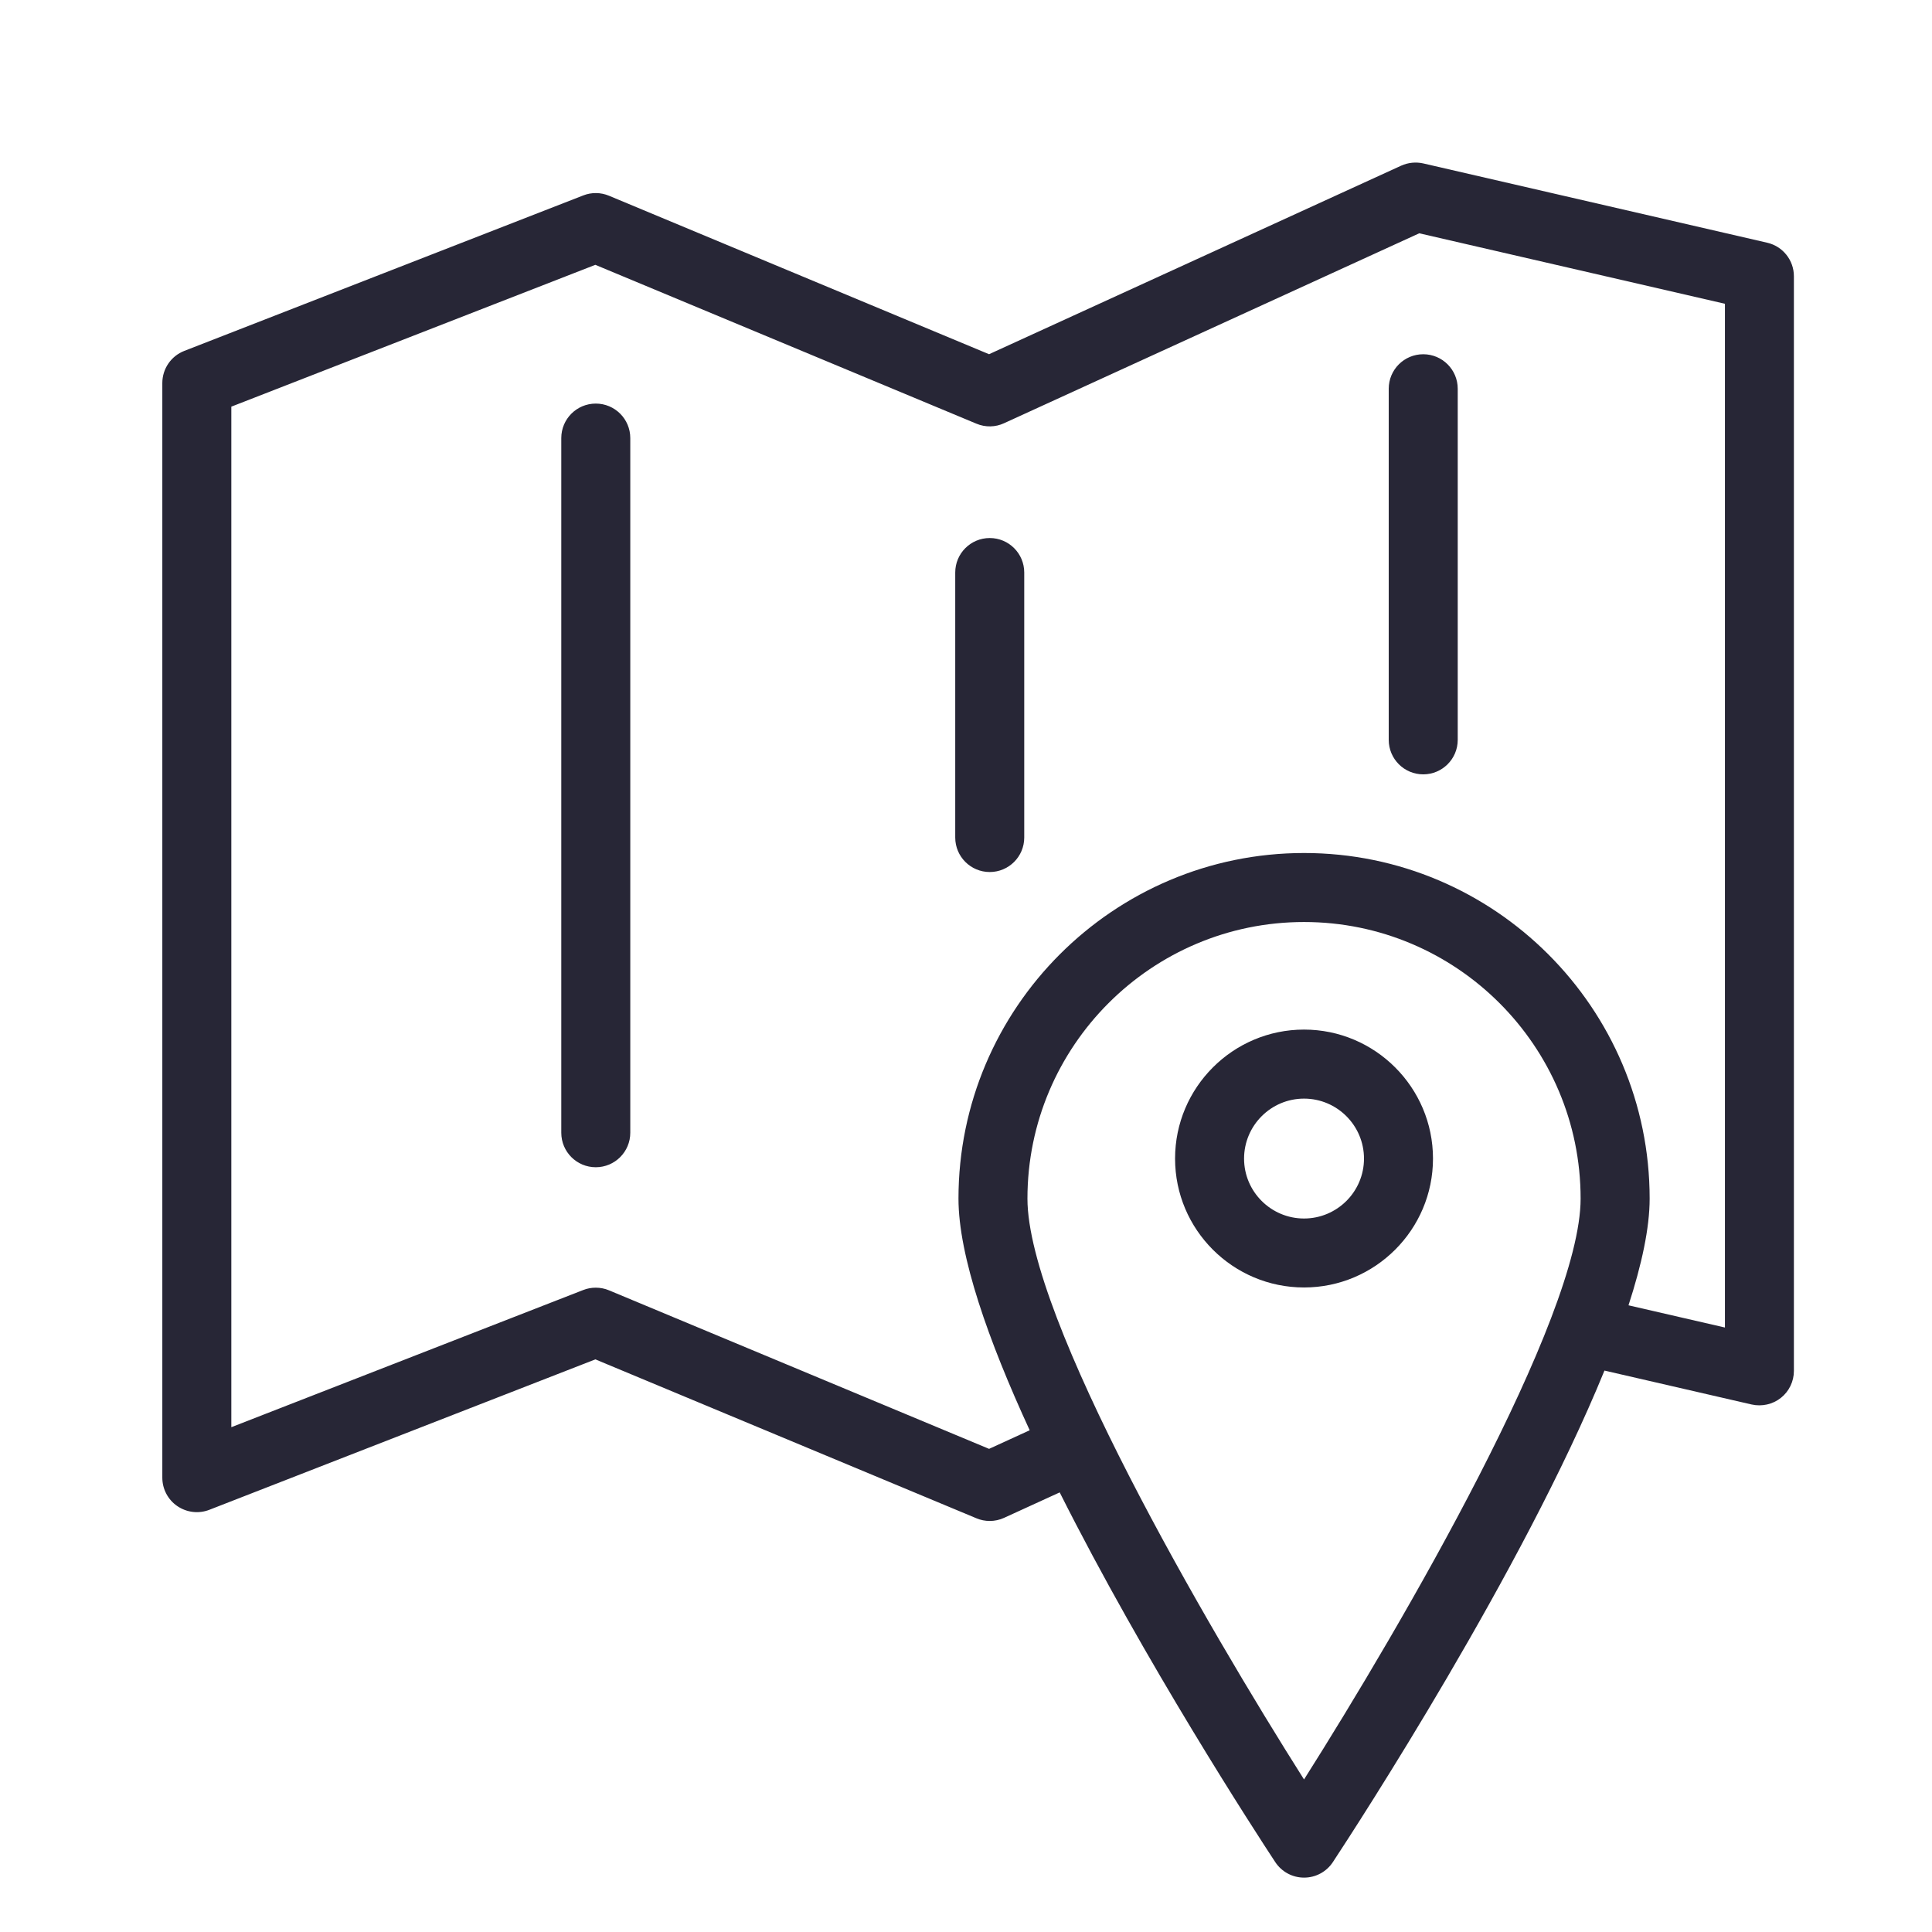
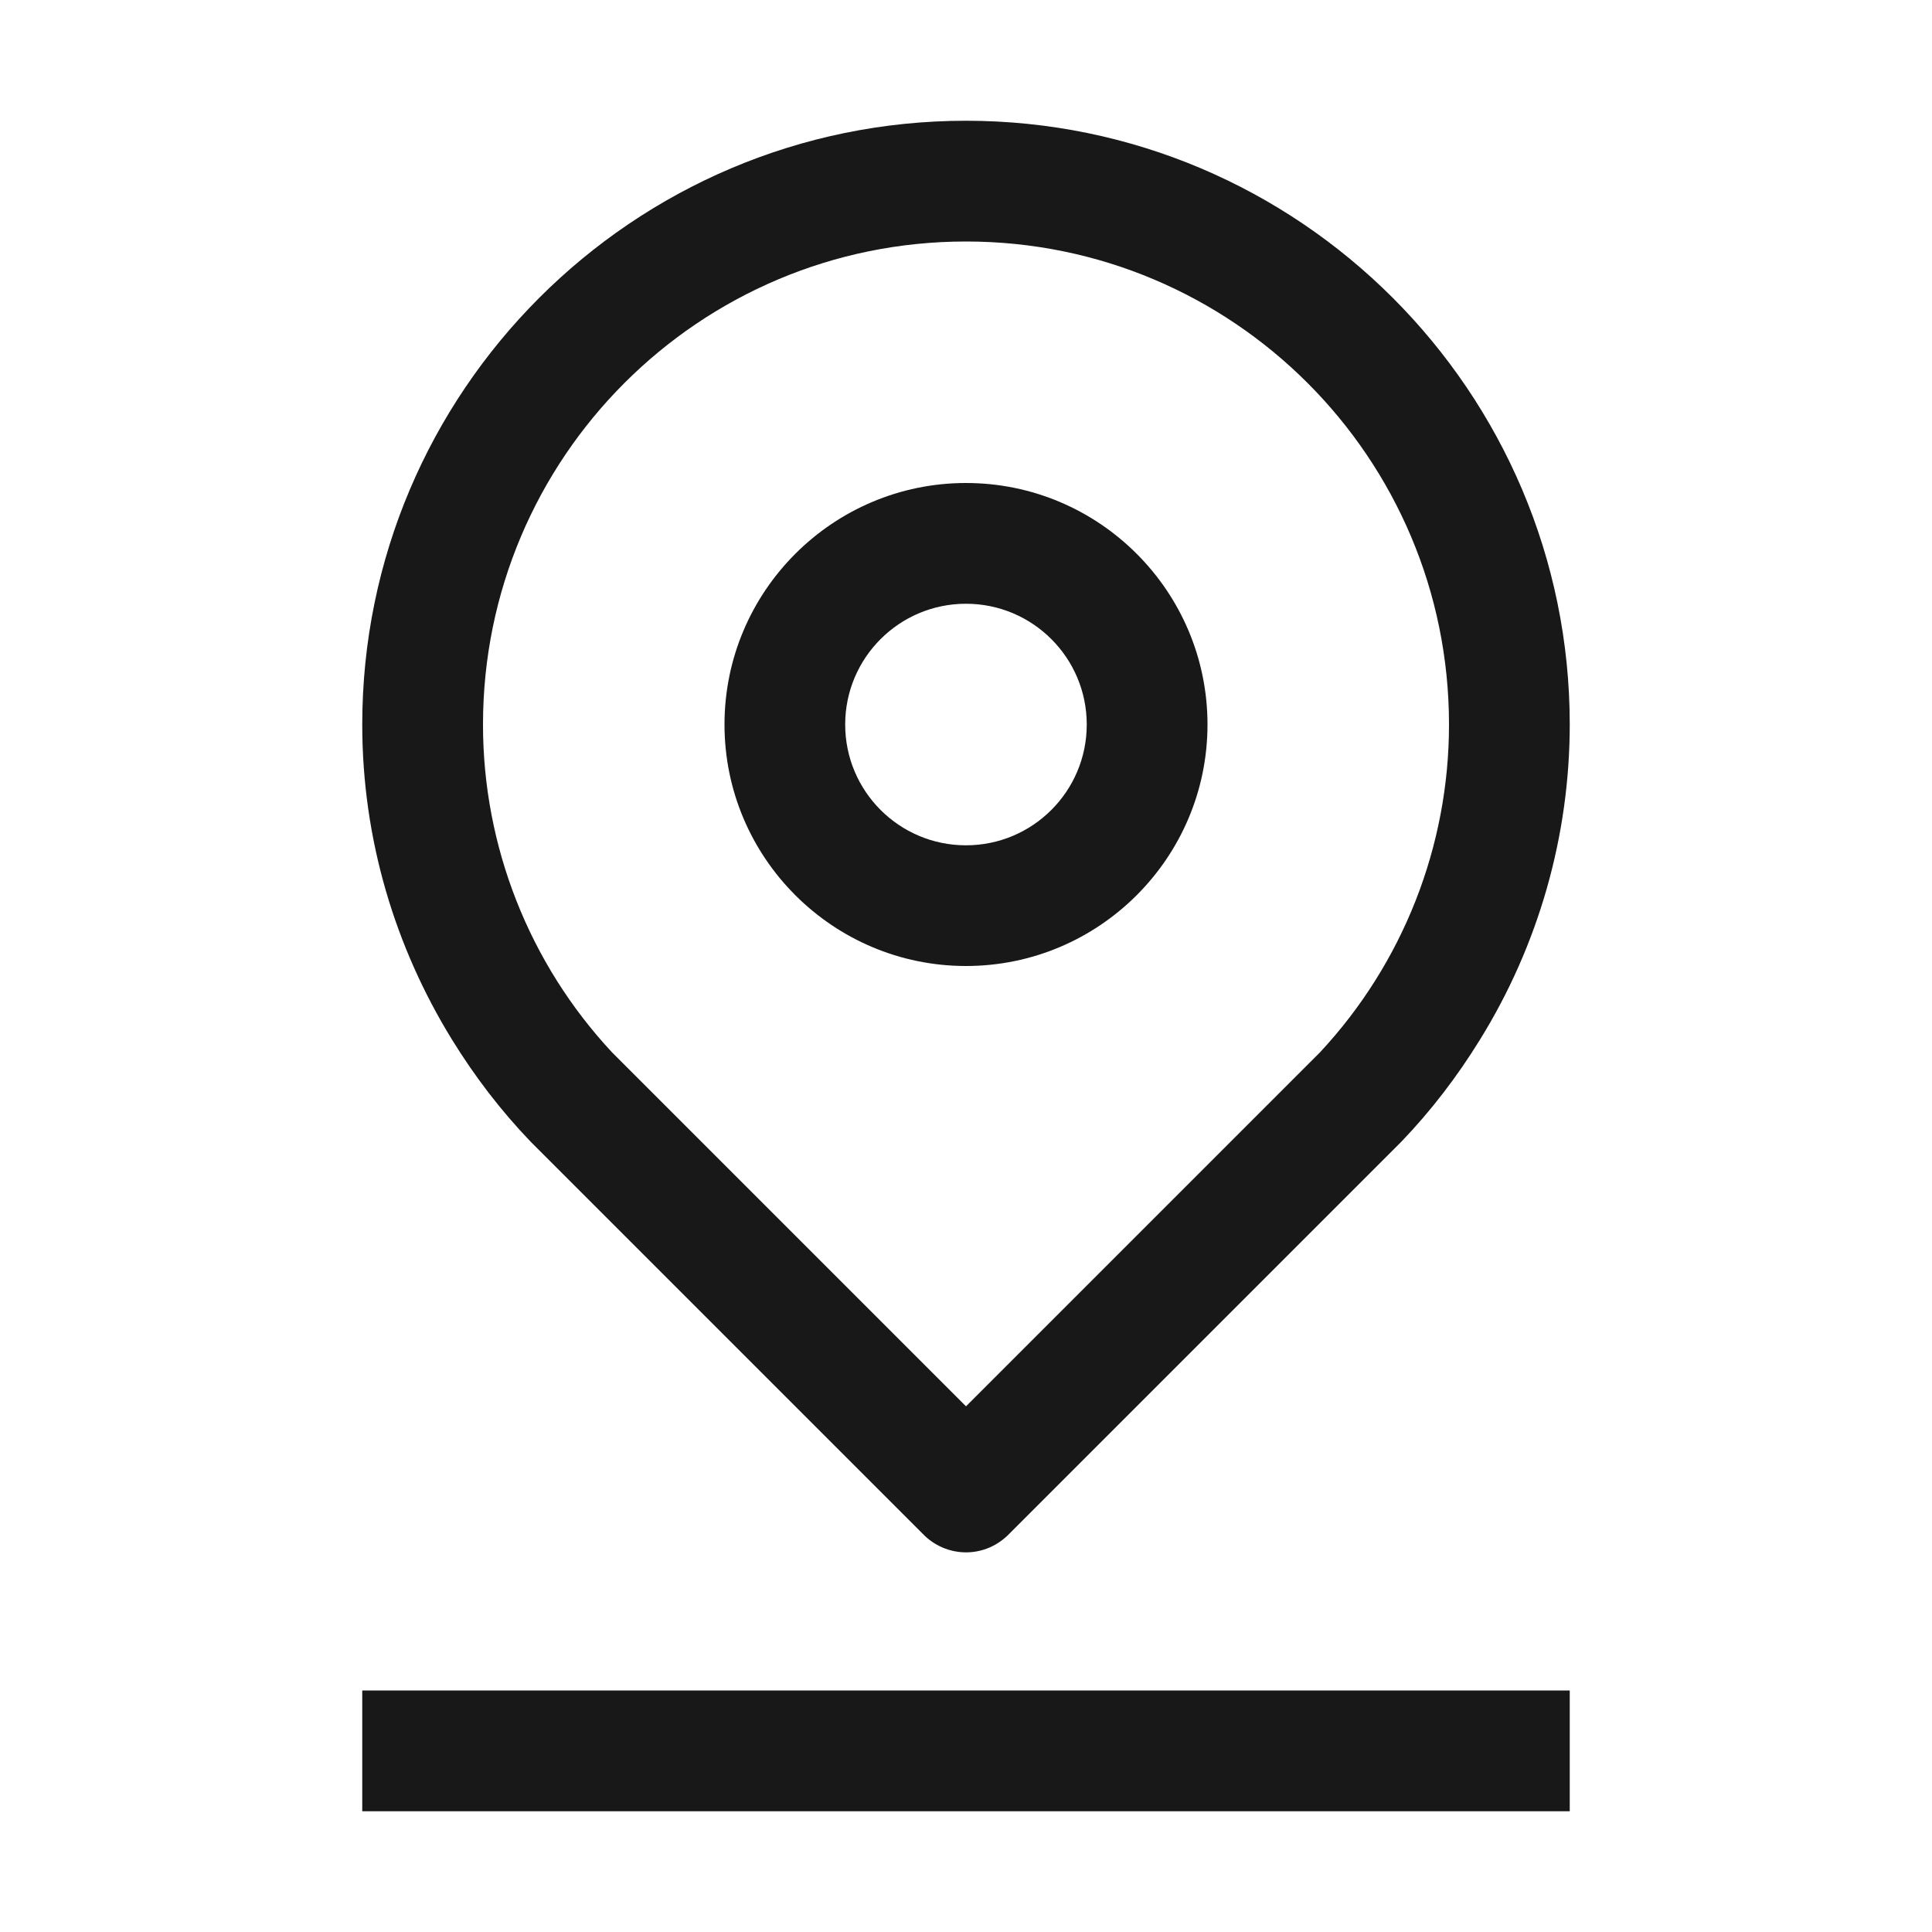
- <svg xmlns="http://www.w3.org/2000/svg" t="1691148406971" class="icon" viewBox="0 0 1024 1024" version="1.1" p-id="8881" width="128" height="128">
-   <path d="M936.631 128.64l-182.254-42.021c-3.913-0.878-8.027-0.475-11.721 1.189l-218.441 99.931L322.798 103.753c-4.352-1.829-9.253-1.902-13.678-0.165L97.682 185.984c-7.022 2.725-11.648 9.509-11.648 17.042l0 580.169c0 6.034 2.981 11.703 7.973 15.086s11.319 4.151 16.969 1.938l204.581-79.726 202.002 84.242c2.249 0.951 4.645 1.408 7.04 1.408 2.597 0 5.193-0.549 7.607-1.664l29.458-13.477c45.129 89.874 103.899 180.224 114.249 195.95 3.383 5.138 9.125 8.229 15.269 8.229s11.886-3.09 15.269-8.229c12.873-19.566 100.718-154.569 143.945-260.517l78.025 17.975c5.431 1.207 11.136-0.055 15.488-3.511 4.37-3.456 6.894-8.741 6.894-14.299L950.802 146.45C950.821 137.929 944.933 130.542 936.631 128.64zM691.163 943.159c-51.712-81.664-146.597-244.608-146.597-307.877 0-80.823 65.755-146.597 146.597-146.597s146.597 65.774 146.597 146.597C837.76 698.533 742.875 861.477 691.163 943.159zM914.249 703.616l-51.109-11.776c7.003-21.577 11.209-40.997 11.209-56.558 0-100.992-82.176-183.168-183.168-183.168s-183.168 82.158-183.168 183.168c0 30.373 15.817 75.191 37.742 122.789l-21.522 9.856-201.435-84.023c-2.249-0.951-4.645-1.408-7.04-1.408-2.249 0-4.498 0.402-6.638 1.243l-186.514 72.704L122.606 215.534l192.933-75.173 202.002 84.206c4.699 1.975 10.021 1.902 14.647-0.256l220.05-100.663 162.011 37.358L914.249 703.616zM315.776 213.906c-10.094 0-18.286 8.174-18.286 18.286l0 368.183c0 10.112 8.192 18.286 18.286 18.286s18.286-8.174 18.286-18.286L334.062 232.192C334.062 222.08 325.87 213.906 315.776 213.906zM524.581 285.166c-10.094 0-18.286 8.174-18.286 18.286l0 140.453c0 10.112 8.192 18.286 18.286 18.286s18.286-8.174 18.286-18.286l0-140.453C542.866 293.339 534.674 285.166 524.581 285.166zM736.055 206.043l0 186.094c0 10.112 8.192 18.286 18.286 18.286s18.286-8.174 18.286-18.286L772.626 206.043c0-10.112-8.192-18.286-18.286-18.286S736.055 195.931 736.055 206.043zM691.163 545.701c-37.687 0-68.352 30.683-68.352 68.37 0 37.687 30.665 68.315 68.352 68.315s68.352-30.647 68.352-68.315C759.515 576.384 728.85 545.701 691.163 545.701zM691.163 645.833c-17.518 0-31.781-14.245-31.781-31.744 0-17.536 14.263-31.799 31.781-31.799s31.781 14.263 31.781 31.799C722.944 631.589 708.681 645.833 691.163 645.833z" fill="#272636" p-id="8882" />
+ <svg xmlns="http://www.w3.org/2000/svg" t="1693277245660" class="icon" viewBox="0 0 1024 1024" version="1.1" p-id="3585" width="128" height="128">
+   <path d="M192 960h640v-64H192z" fill="#181818" p-id="3586" />
+   <path d="M512 128a256 256 0 0 1 256 256 254.72 254.72 0 0 1-68.352 173.728l-13.92 13.92-128.832 128.832L512 745.376l-44.896-44.896-128.832-128.832-13.92-13.92A254.72 254.72 0 0 1 256 384a256 256 0 0 1 256-256M281.216 605.088l9.696 9.696 198.112 198.112a31.808 31.808 0 0 0 22.976 9.888c9.056 0 17.152-3.84 22.976-9.888l198.112-198.112 9.696-9.696c15.744-16.416 29.632-34.56 41.632-54.048A317.536 317.536 0 0 0 832 384c0-176.448-143.552-320-320-320S192 207.552 192 384c0 61.248 17.6 118.336 47.584 167.04 12 19.488 25.888 37.632 41.632 54.048" fill="#181818" p-id="3587" />
+   <path d="M512 320a64 64 0 1 1-0.032 128.032A64 64 0 0 1 512 320m0 192c70.592 0 128-57.408 128-128s-57.408-128-128-128-128 57.408-128 128 57.408 128 128 128" fill="#181818" p-id="3588" />
</svg>
